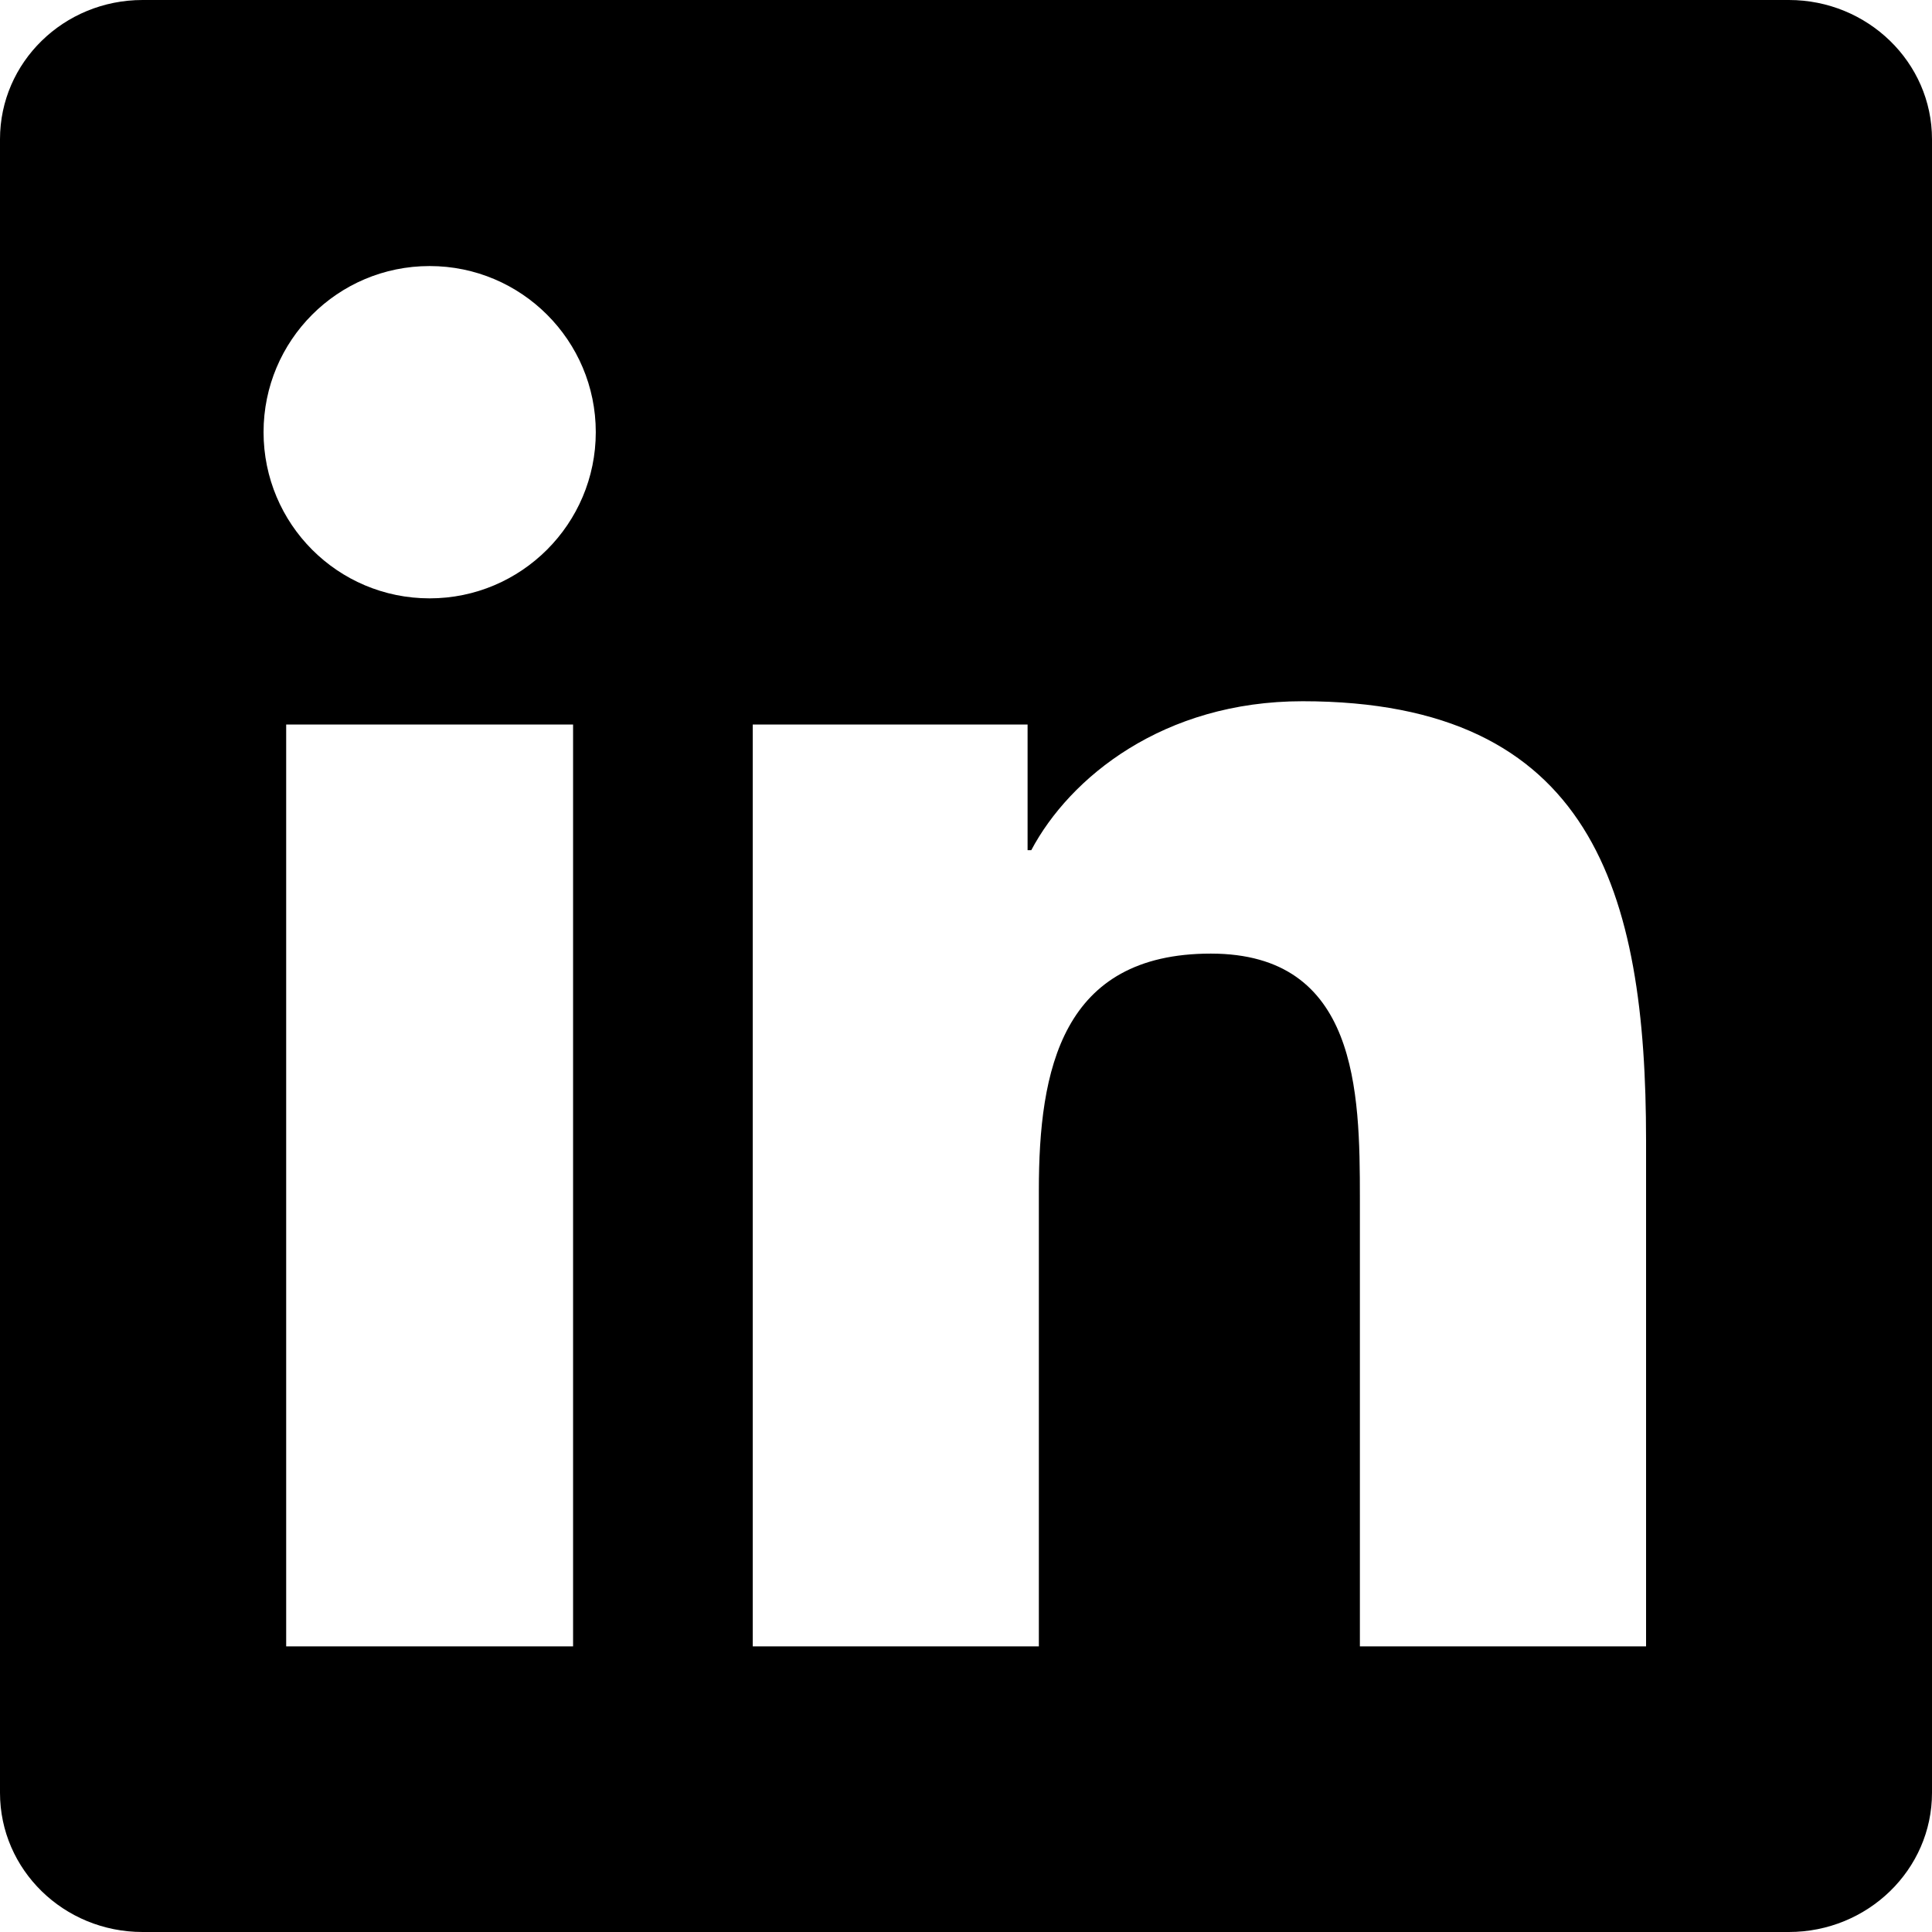
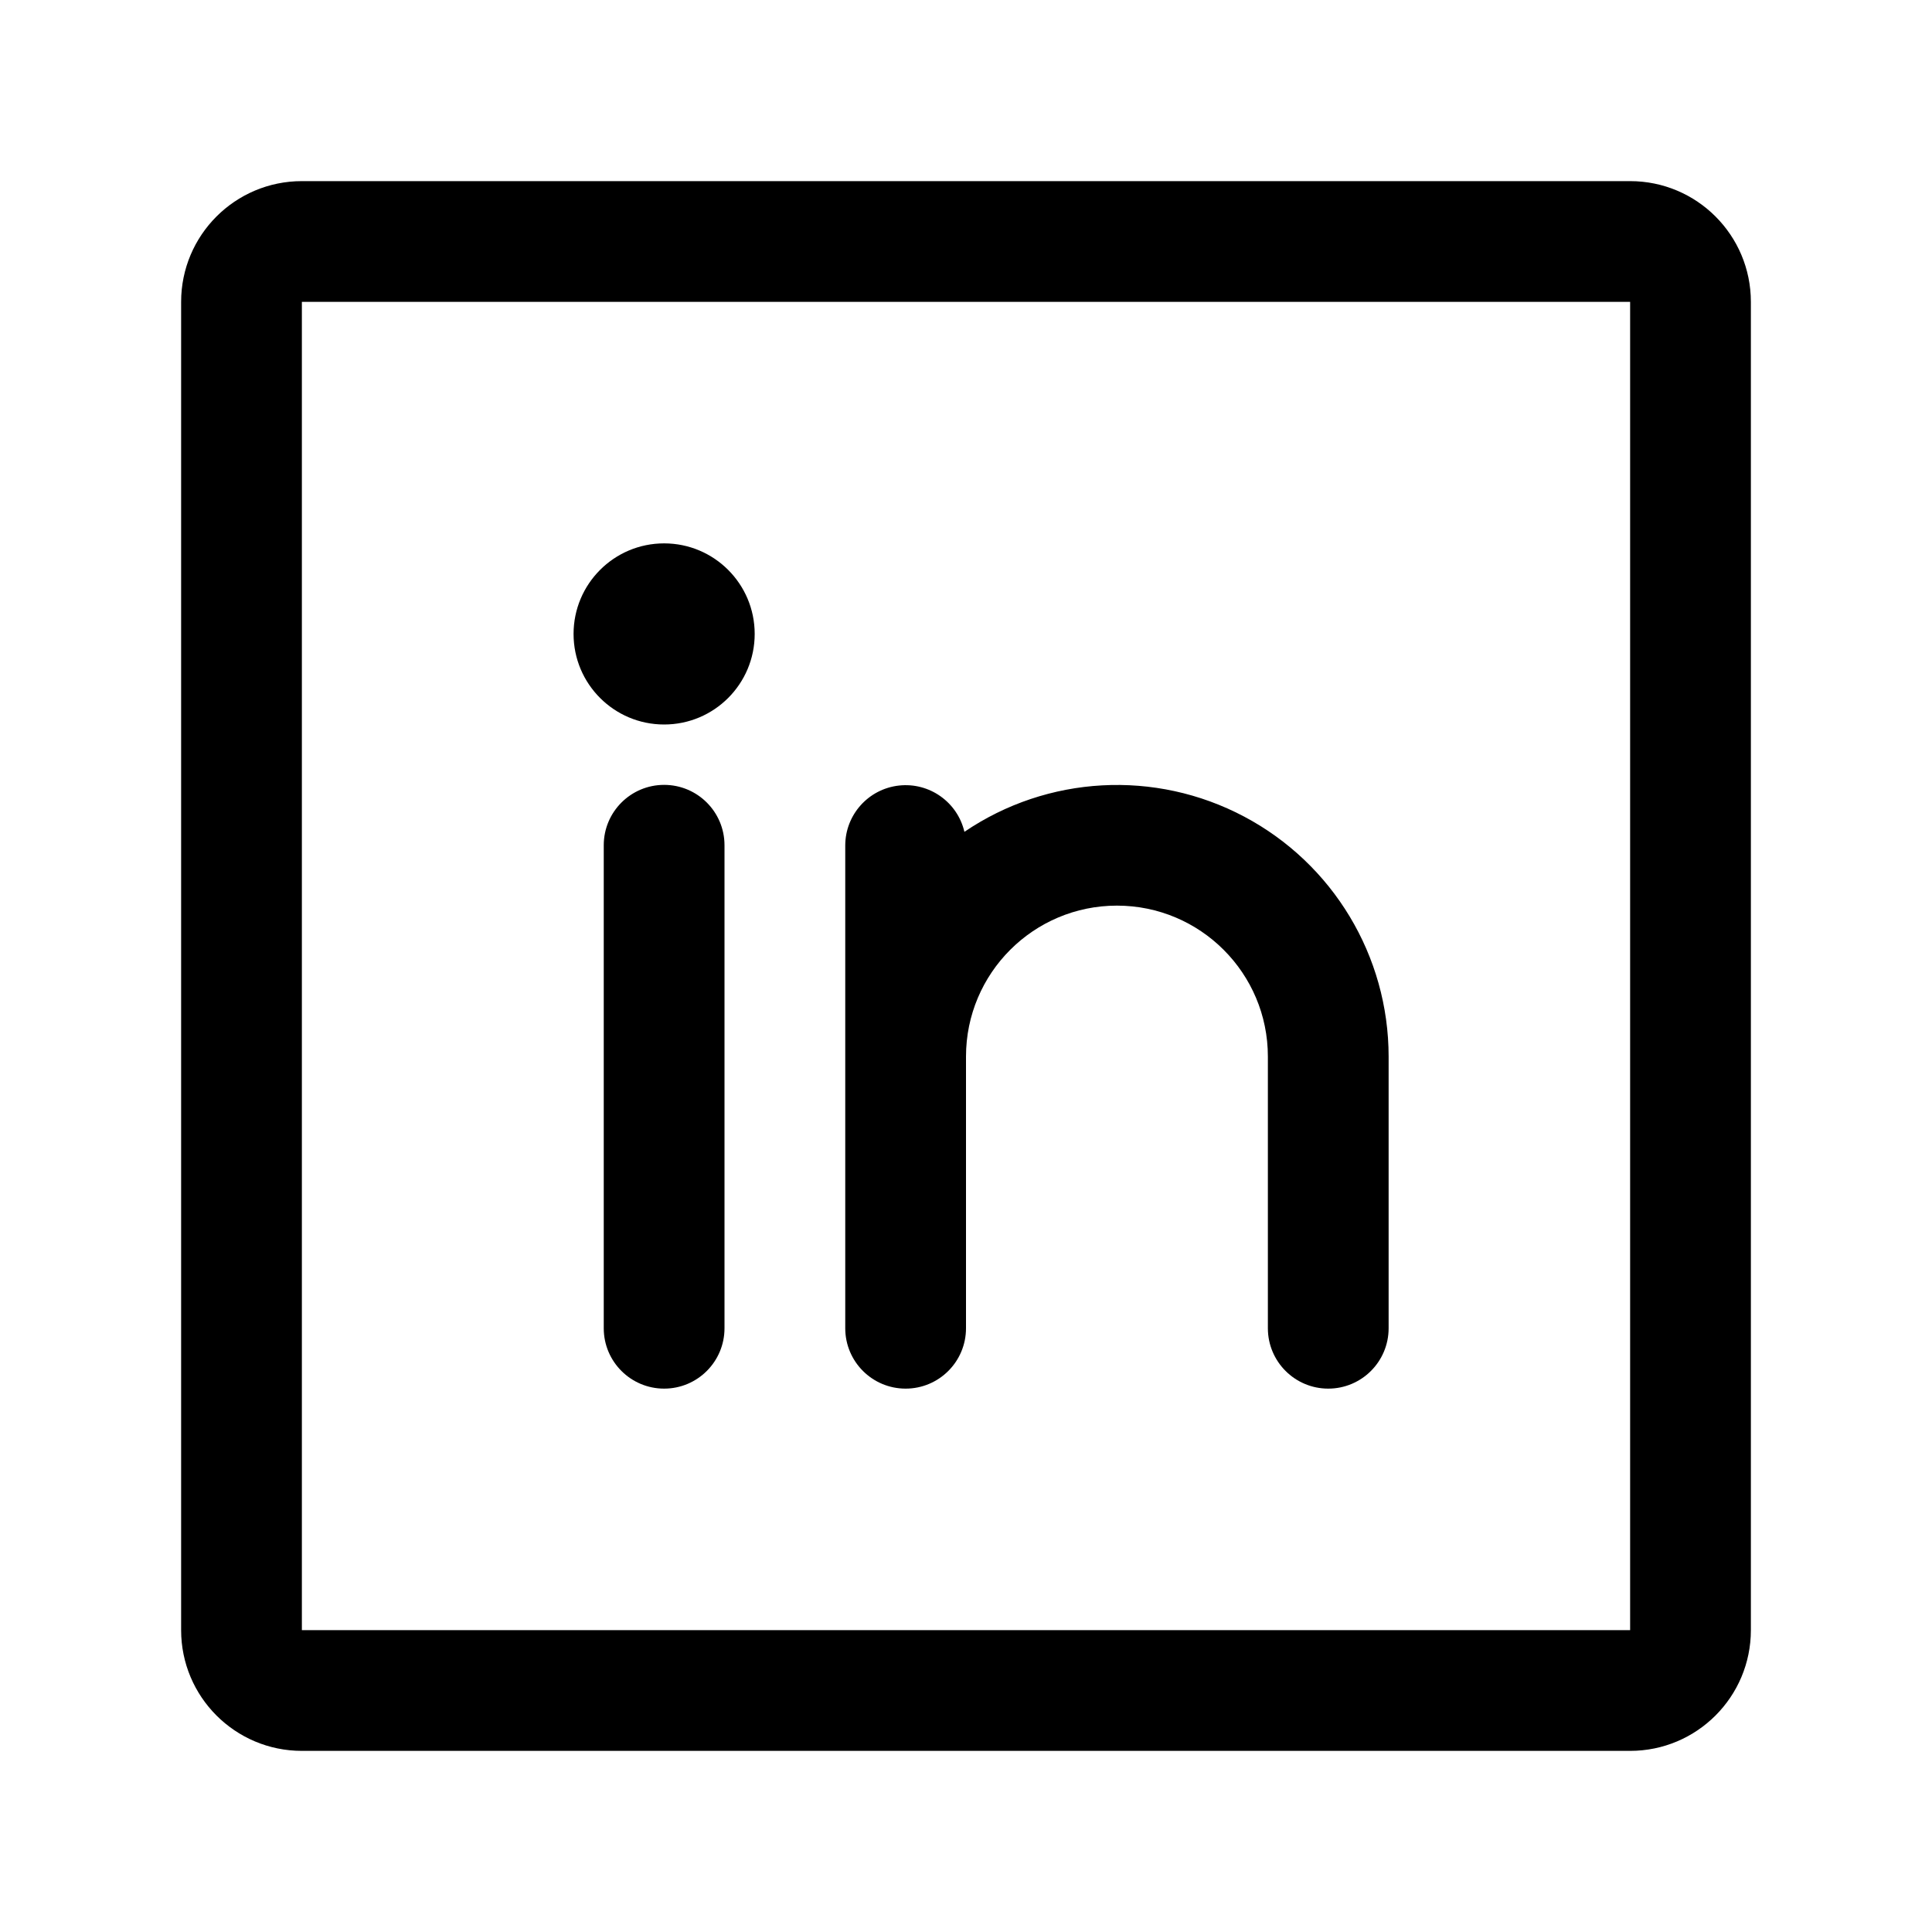
- <svg xmlns="http://www.w3.org/2000/svg" fill="currentColor" role="img" viewBox="0 0 24 24">
-   <path d="M20.447 20.452h-3.554v-5.569c0-1.328-.027-3.037-1.852-3.037-1.853 0-2.136 1.445-2.136 2.939v5.667H9.351V9h3.414v1.561h.046c.477-.9 1.637-1.85 3.37-1.85 3.601 0 4.267 2.37 4.267 5.455v6.286zM5.337 7.433c-1.144 0-2.063-.926-2.063-2.065 0-1.138.92-2.063 2.063-2.063 1.14 0 2.064.925 2.064 2.063 0 1.139-.925 2.065-2.064 2.065zm1.782 13.019H3.555V9h3.564v11.452zM22.225 0H1.771C.792 0 0 .774 0 1.729v20.542C0 23.227.792 24 1.771 24h20.451C23.2 24 24 23.227 24 22.271V1.729C24 .774 23.2 0 22.222 0h.003z" />
+ <svg xmlns="http://www.w3.org/2000/svg" width="32" height="32" fill="#000000" viewBox="0 0 256 256">
+   <path d="M216,24H40A16,16,0,0,0,24,40V216a16,16,0,0,0,16,16H216a16,16,0,0,0,16-16V40A16,16,0,0,0,216,24Zm0,192H40V40H216V216ZM96,112v64a8,8,0,0,1-16,0V112a8,8,0,0,1,16,0Zm88,28v36a8,8,0,0,1-16,0V140a20,20,0,0,0-40,0v36a8,8,0,0,1-16,0V112a8,8,0,0,1,15.79-1.78A36,36,0,0,1,184,140ZM100,84A12,12,0,1,1,88,72,12,12,0,0,1,100,84Z" />
</svg>
